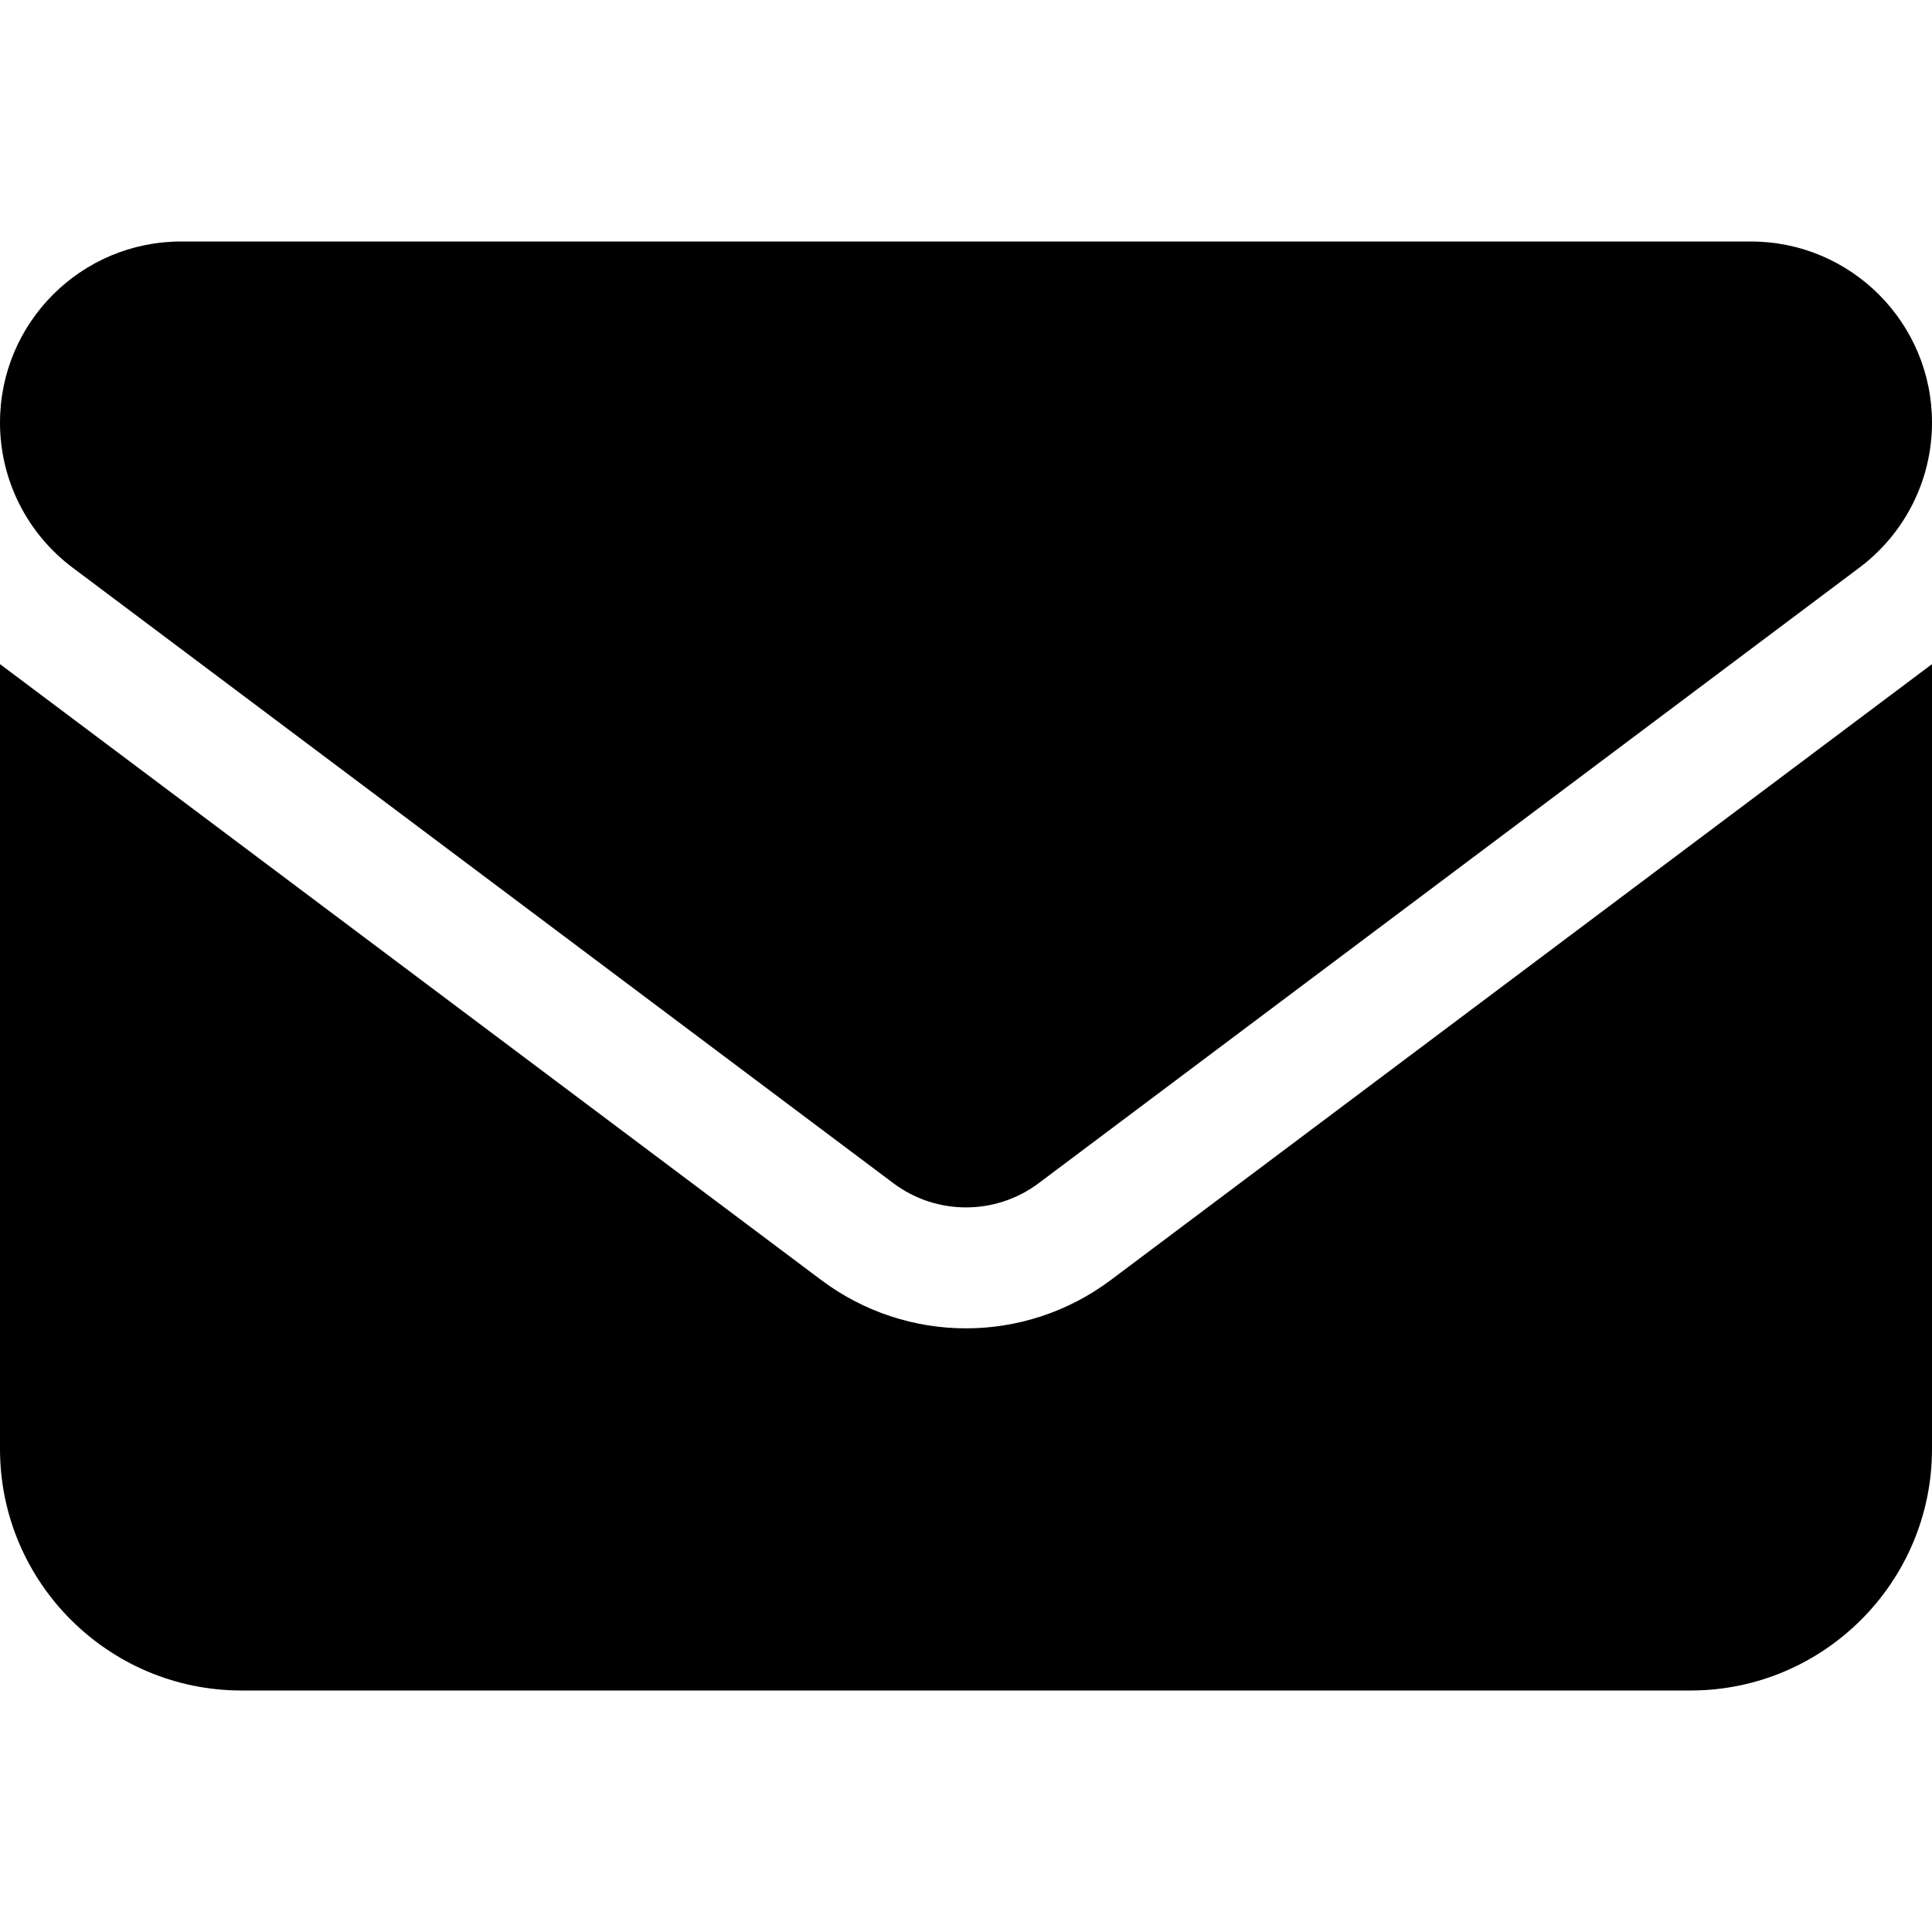
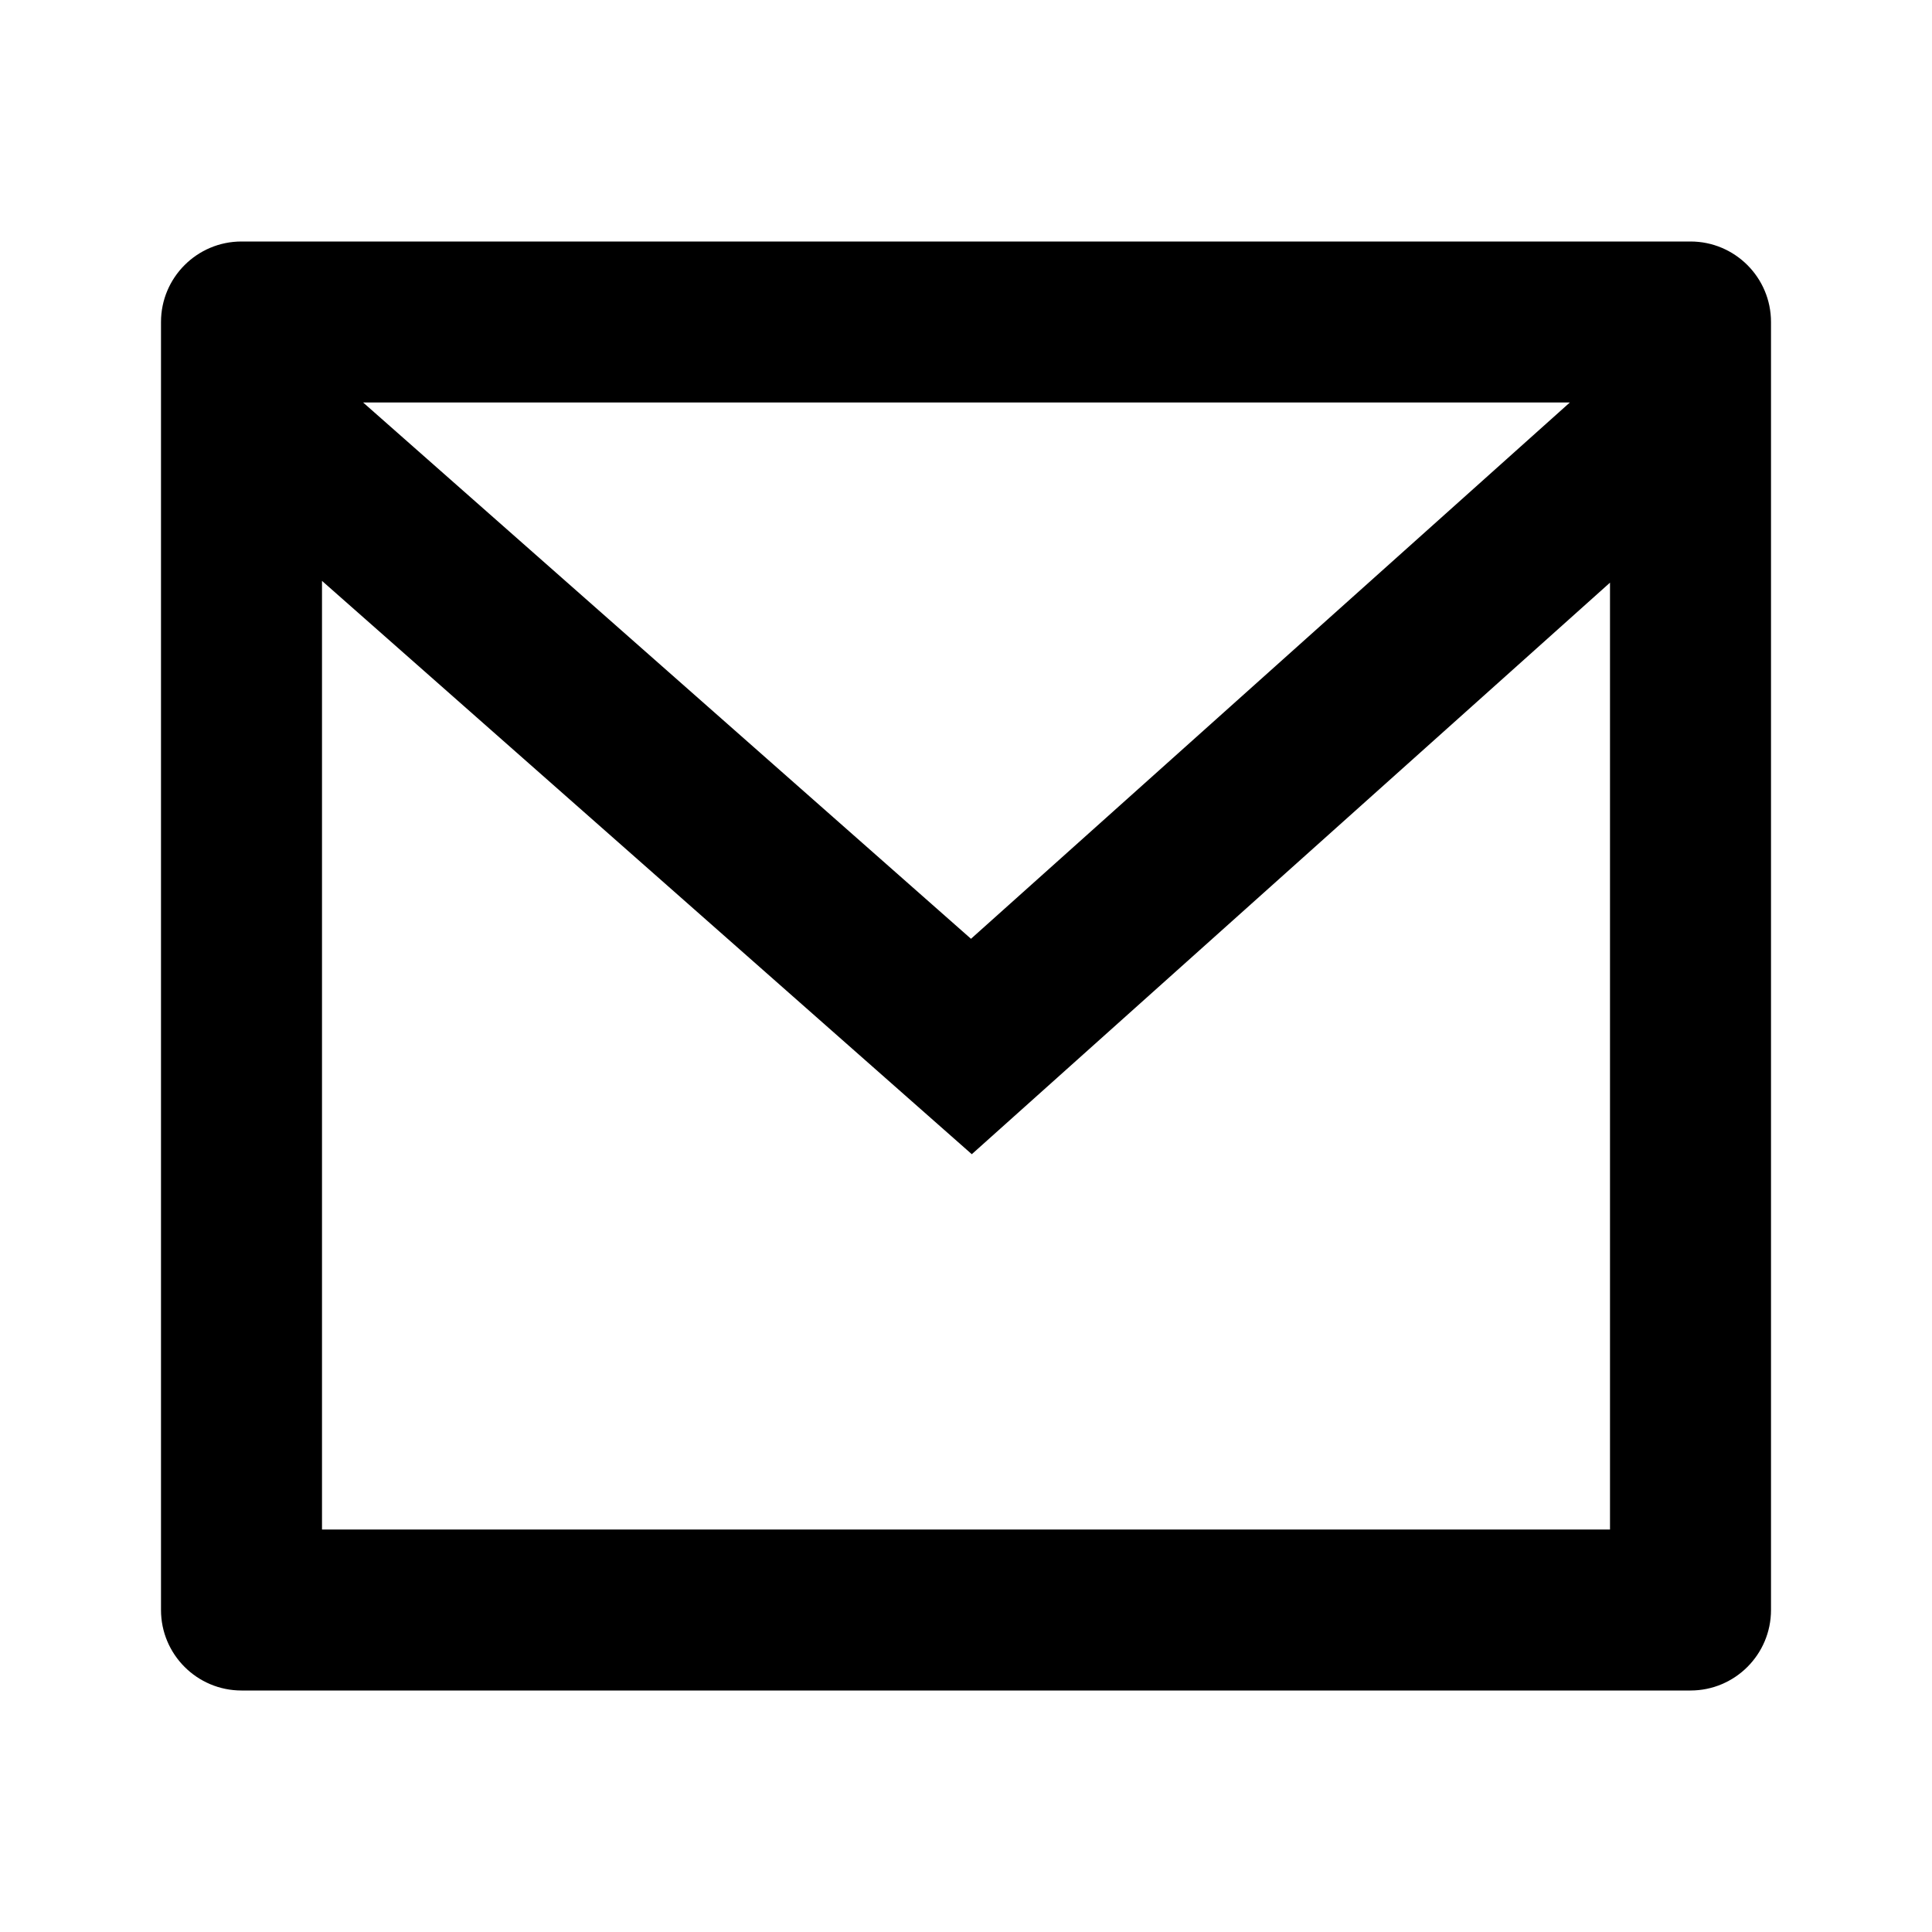
- <svg xmlns="http://www.w3.org/2000/svg" viewBox="0 0 512 512">
-   <path d="M48 64C21.5 64 0 85.5 0 112c0 15.1 7.1 29.3 19.2 38.4L236.8 313.6c11.4 8.5 27 8.5 38.4 0L492.8 150.4c12.1-9.1 19.2-23.3 19.2-38.4c0-26.5-21.5-48-48-48H48zM0 176V384c0 35.3 28.7 64 64 64H448c35.3 0 64-28.7 64-64V176L294.4 339.2c-22.8 17.1-54 17.1-76.8 0L0 176z" />
+ <svg xmlns="http://www.w3.org/2000/svg" viewBox="0 0 24 24" fill="currentColor">
+   <path d="M3 3H21C21.552 3 22 3.448 22 4V20C22 20.552 21.552 21 21 21H3C2.448 21 2 20.552 2 20V4C2 3.448 2.448 3 3 3ZM20 7.238L12.072 14.338L4 7.216V19H20V7.238ZM4.511 5L12.062 11.662L19.501 5H4.511Z" />
</svg>
